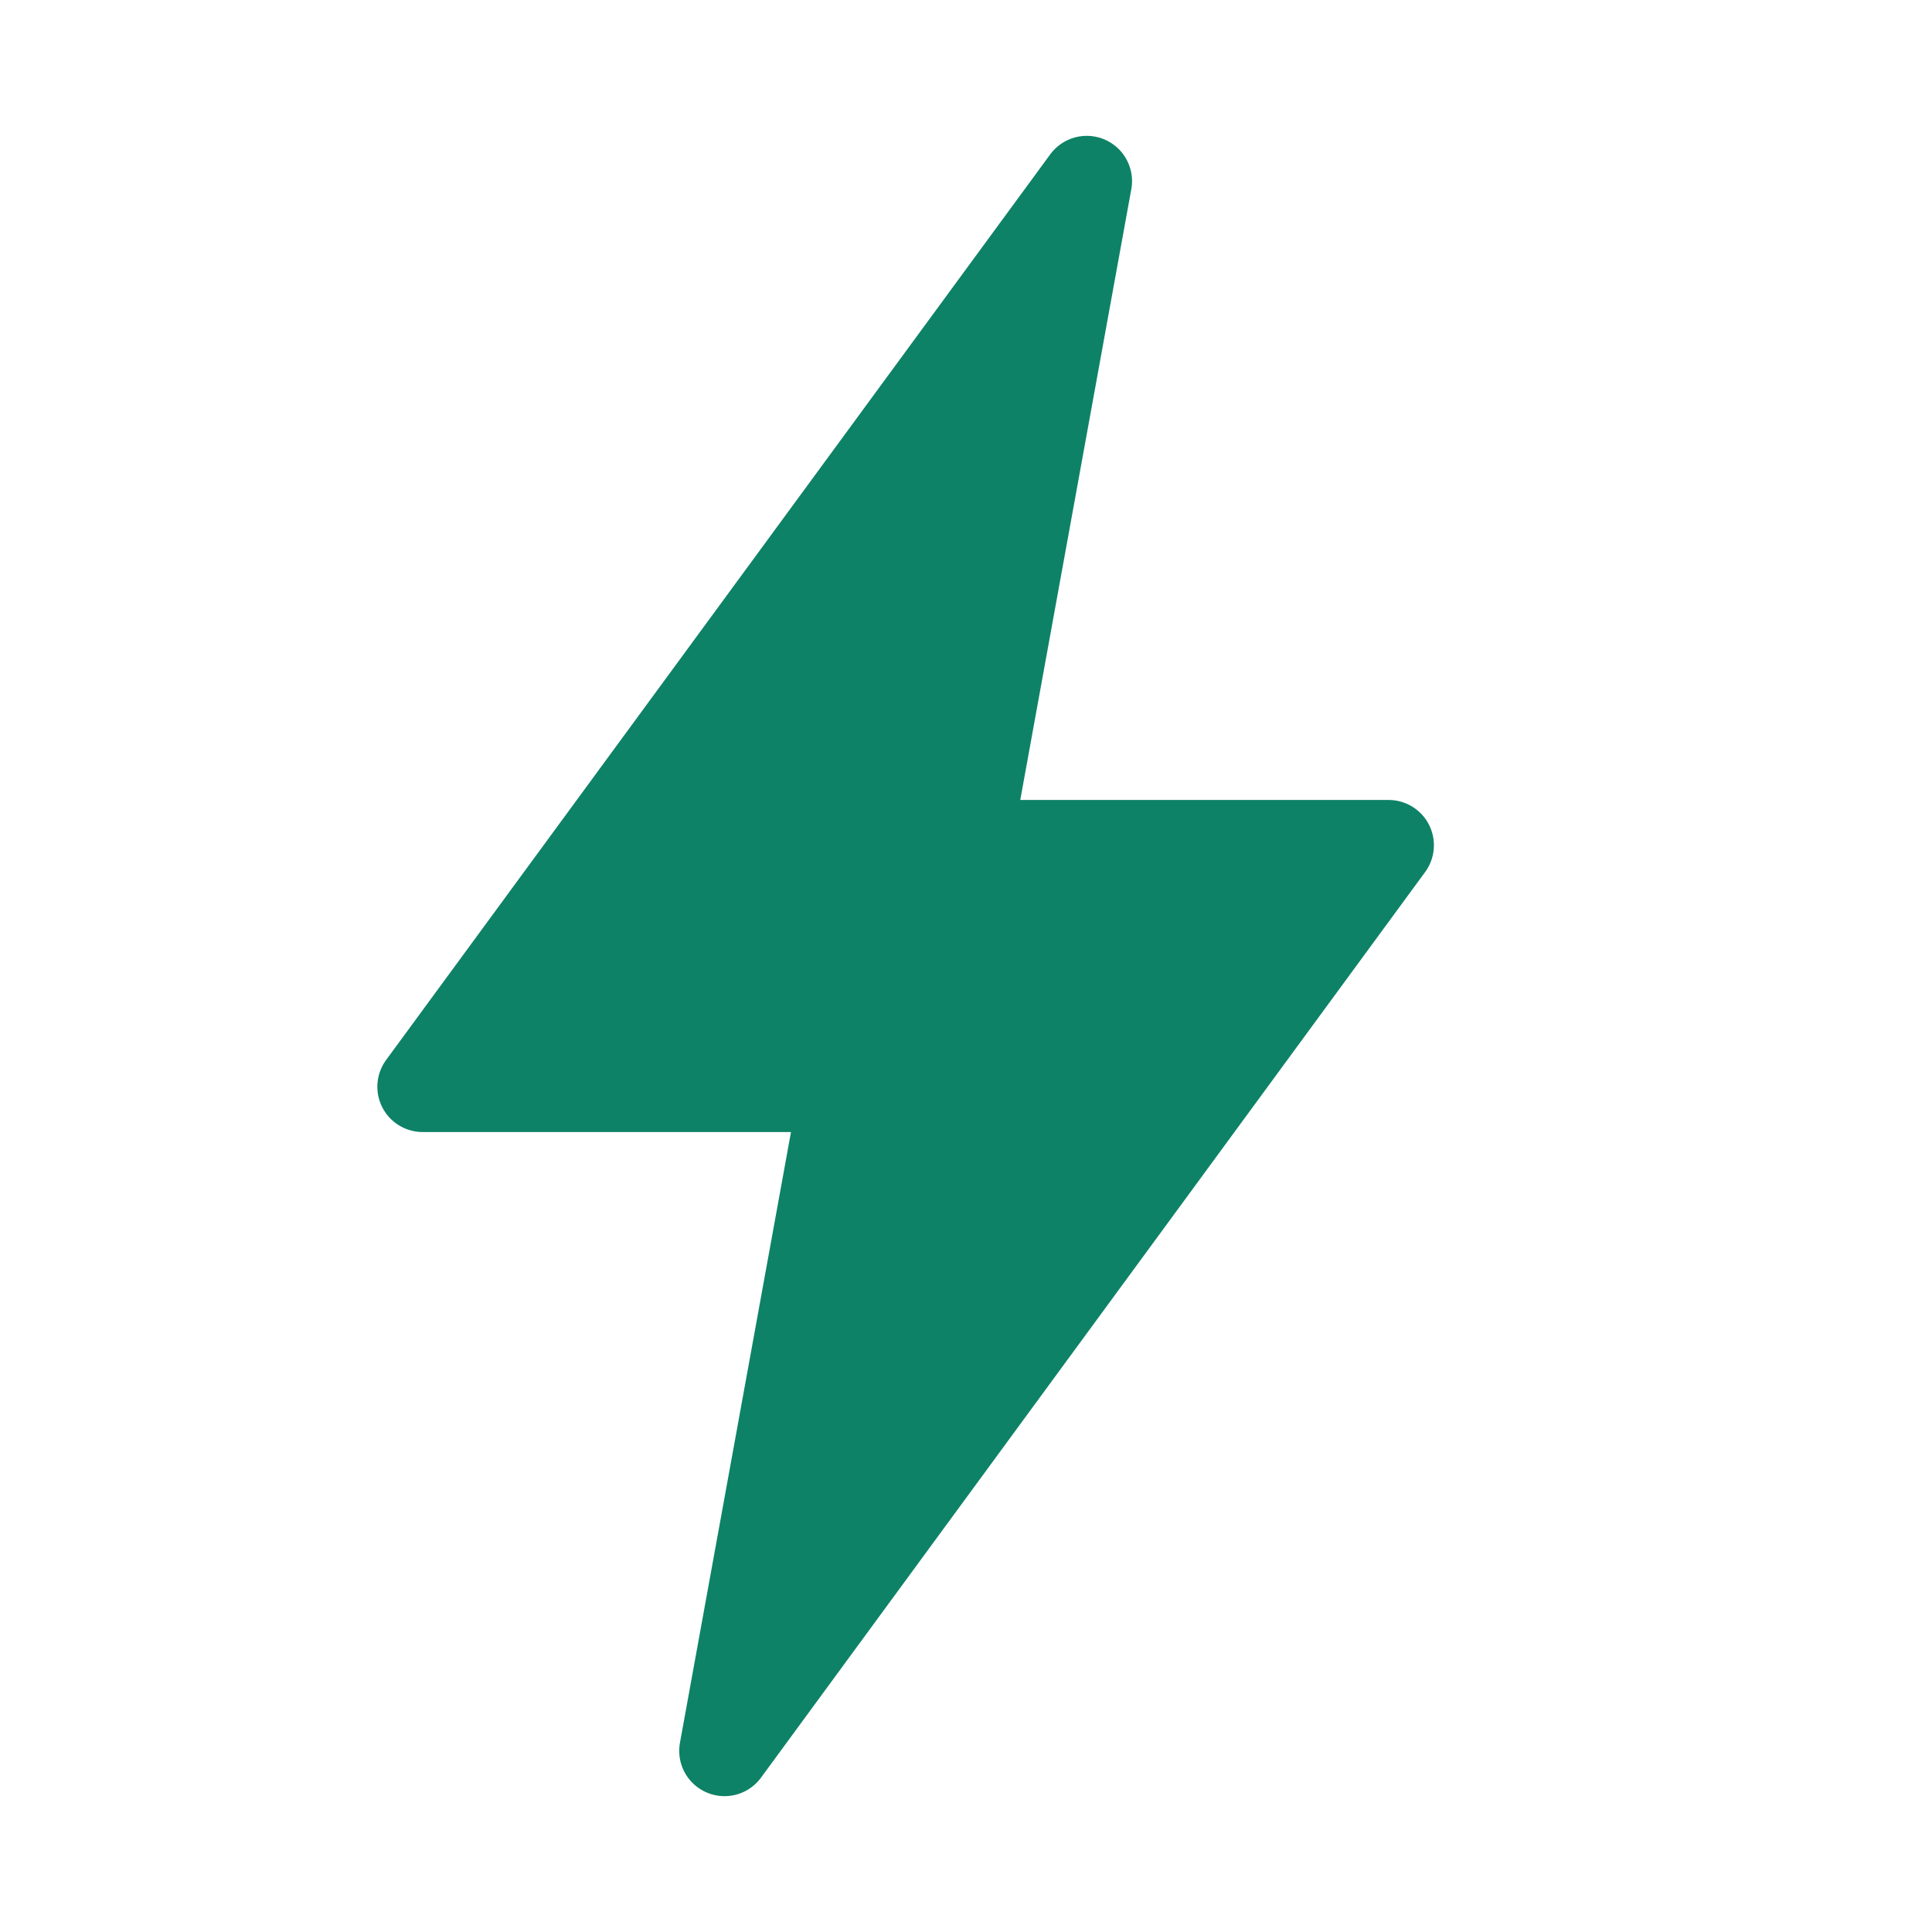
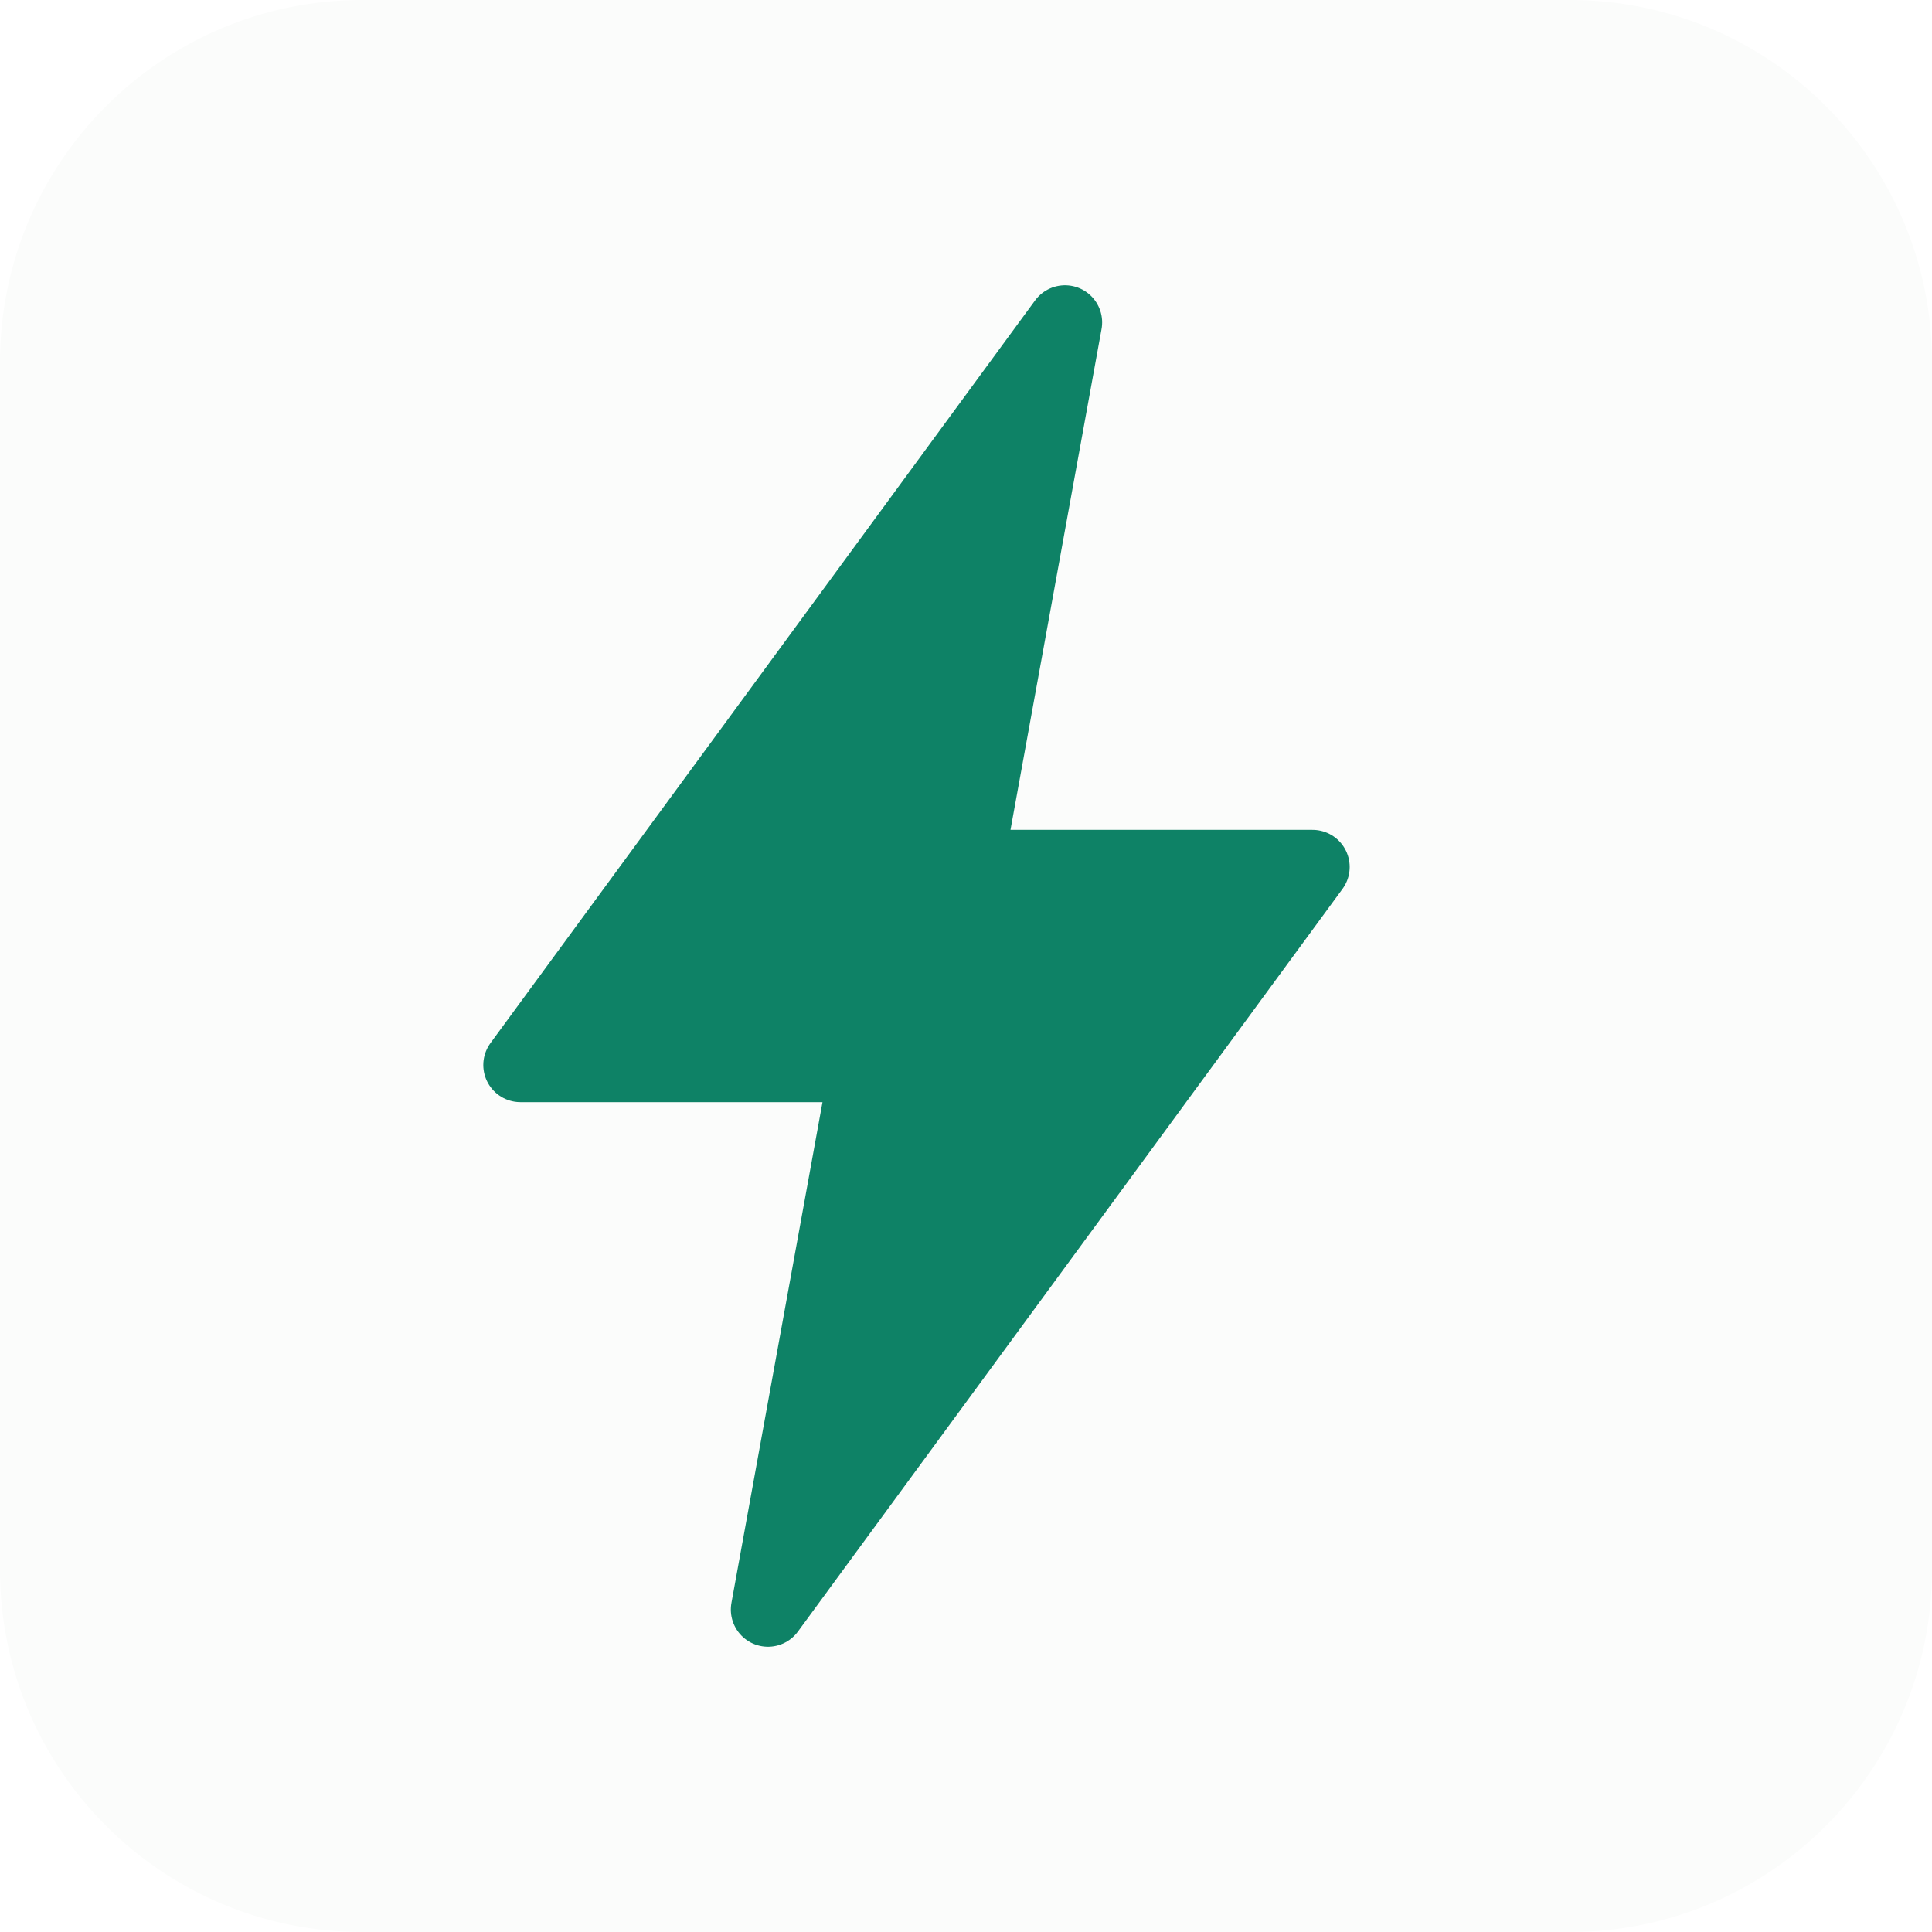
<svg xmlns="http://www.w3.org/2000/svg" viewBox="0 0 32 32">
-   <path d="M18 3L7 18h7l-2 11 11-15h-7l2-11z" fill="#0e8266" stroke="#0e8266" stroke-width="1.5" stroke-linejoin="round" stroke-linecap="round" />
+   <rect width="32" height="32" rx="6" fill="#fbfcfb" />
+   <g transform="translate(16 16) scale(0.82) translate(-16 -16)">
+     <path d="M18 3L7 18h7l-2 11 11-15h-7l2-11z" fill="#0e8266" stroke="#0e8266" stroke-width="1.5" stroke-linejoin="round" stroke-linecap="round" />
+   </g>
</svg>
